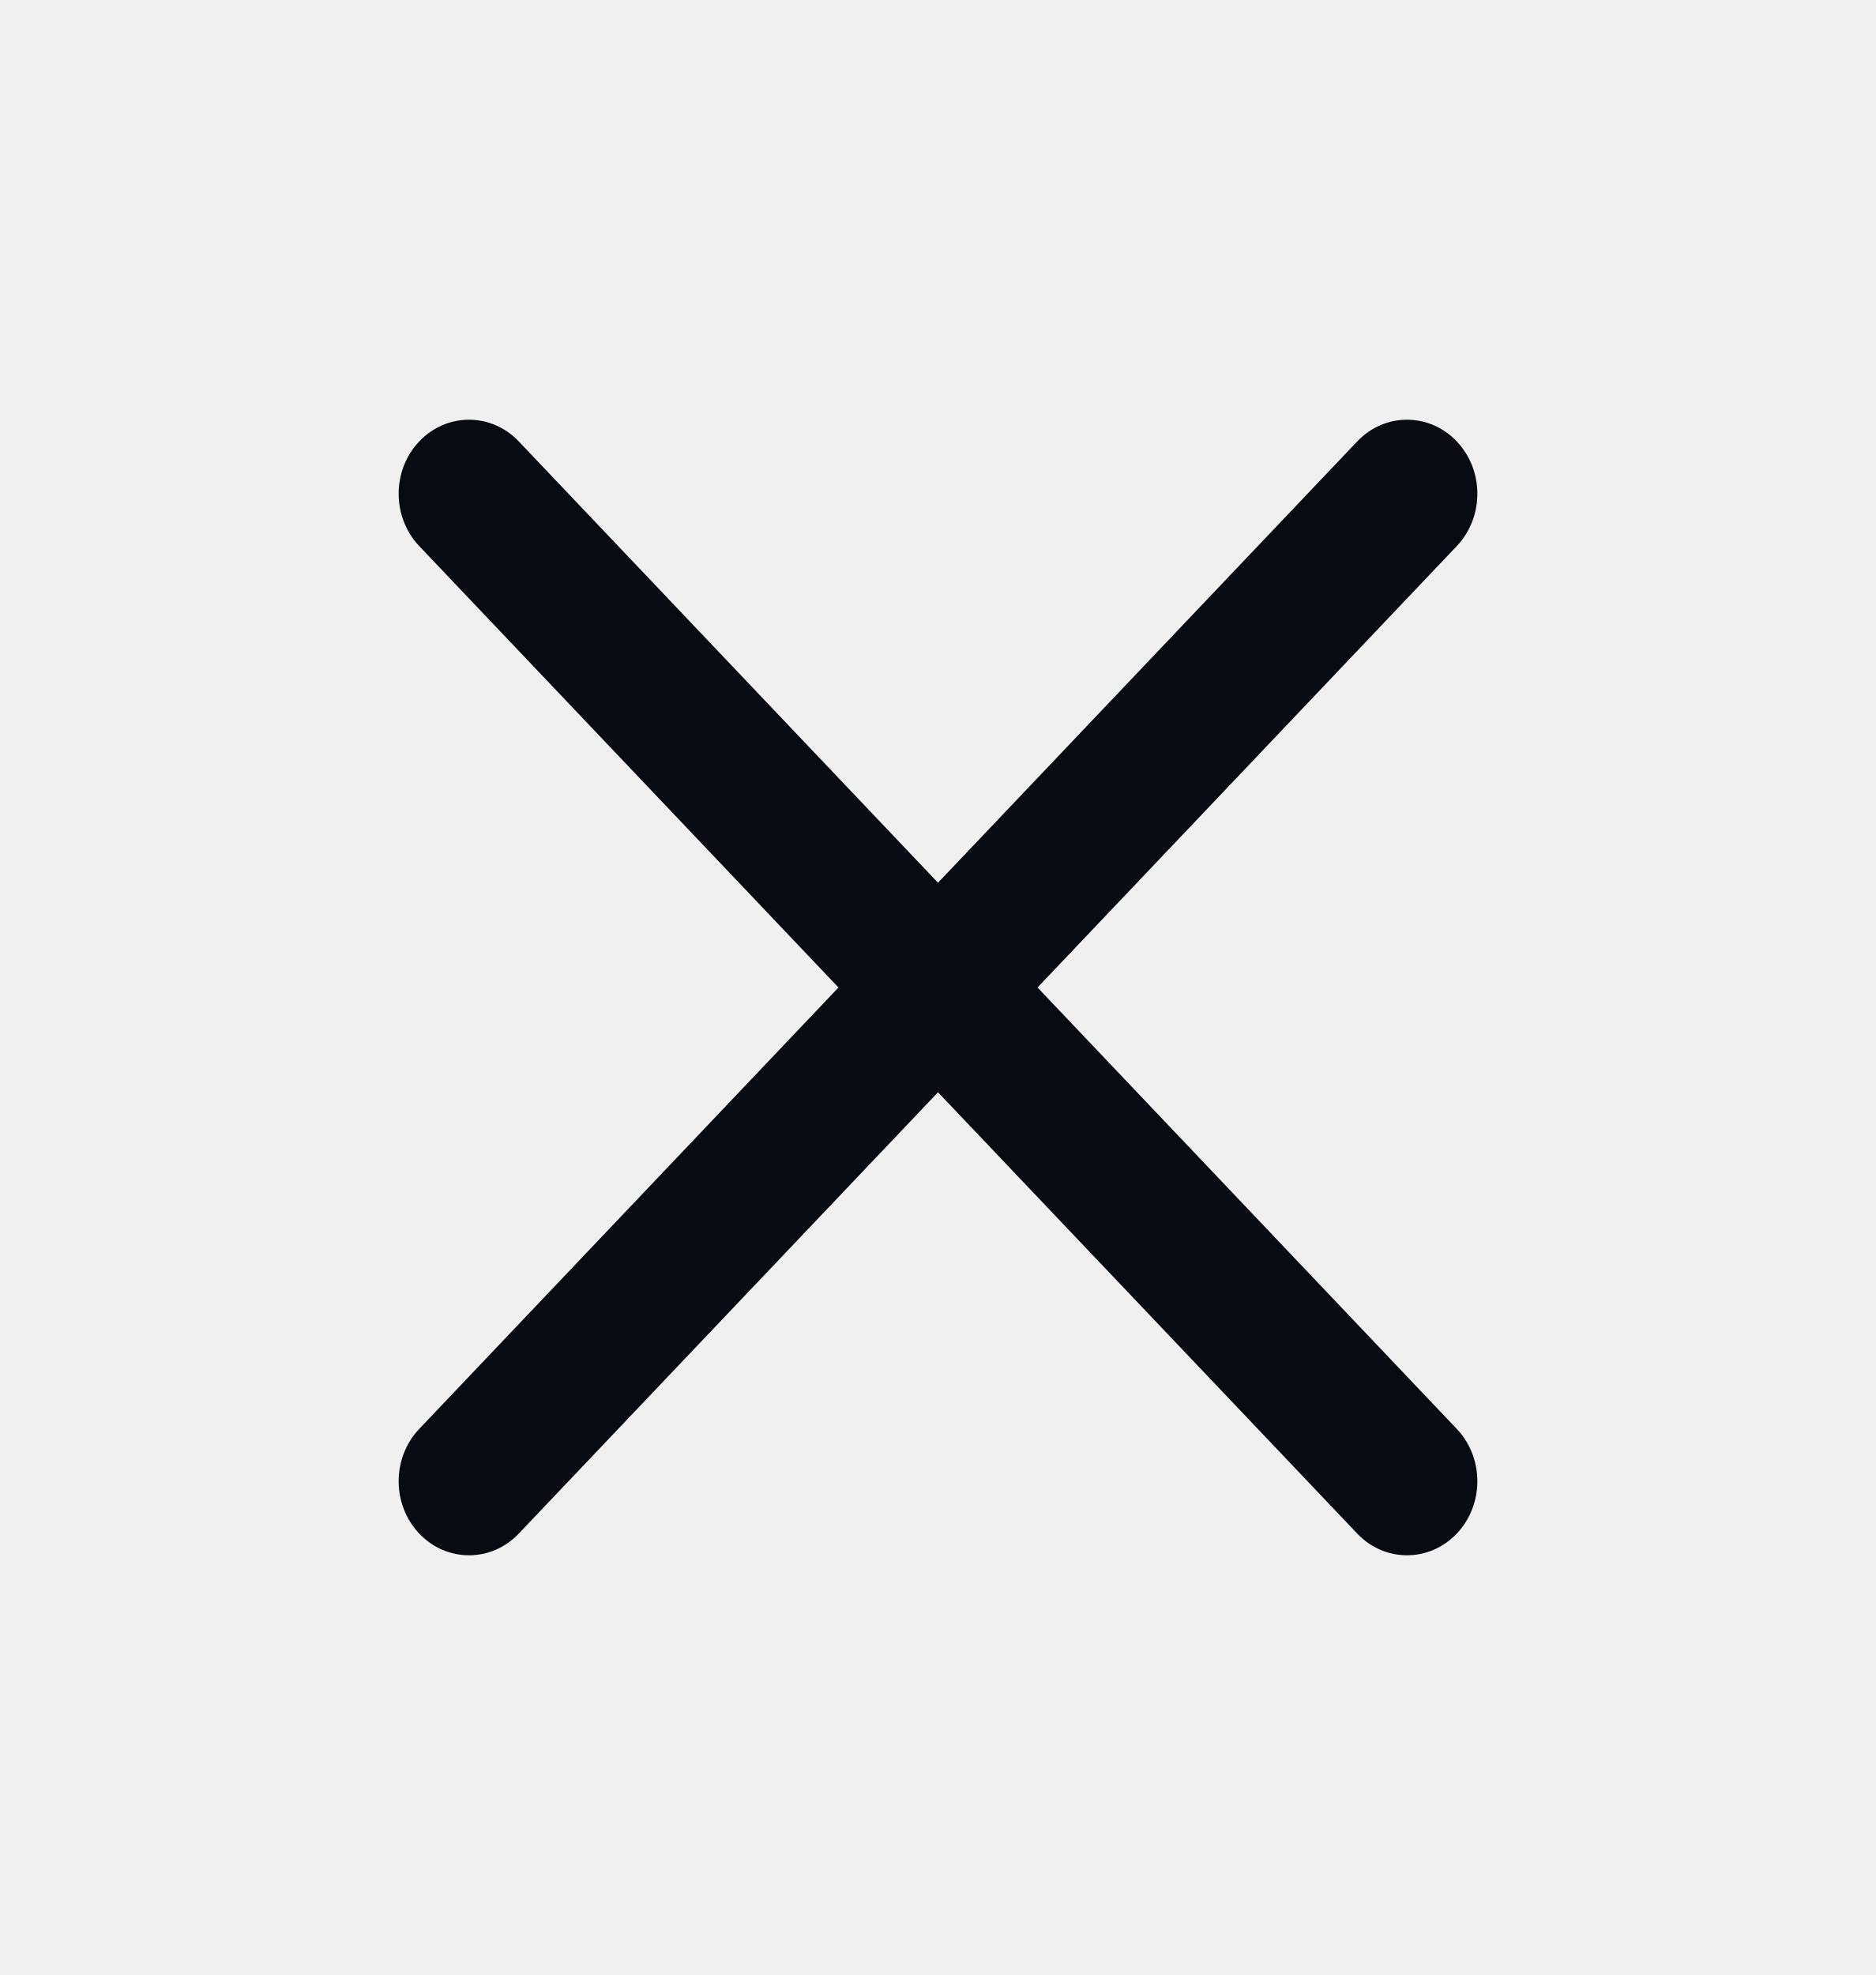
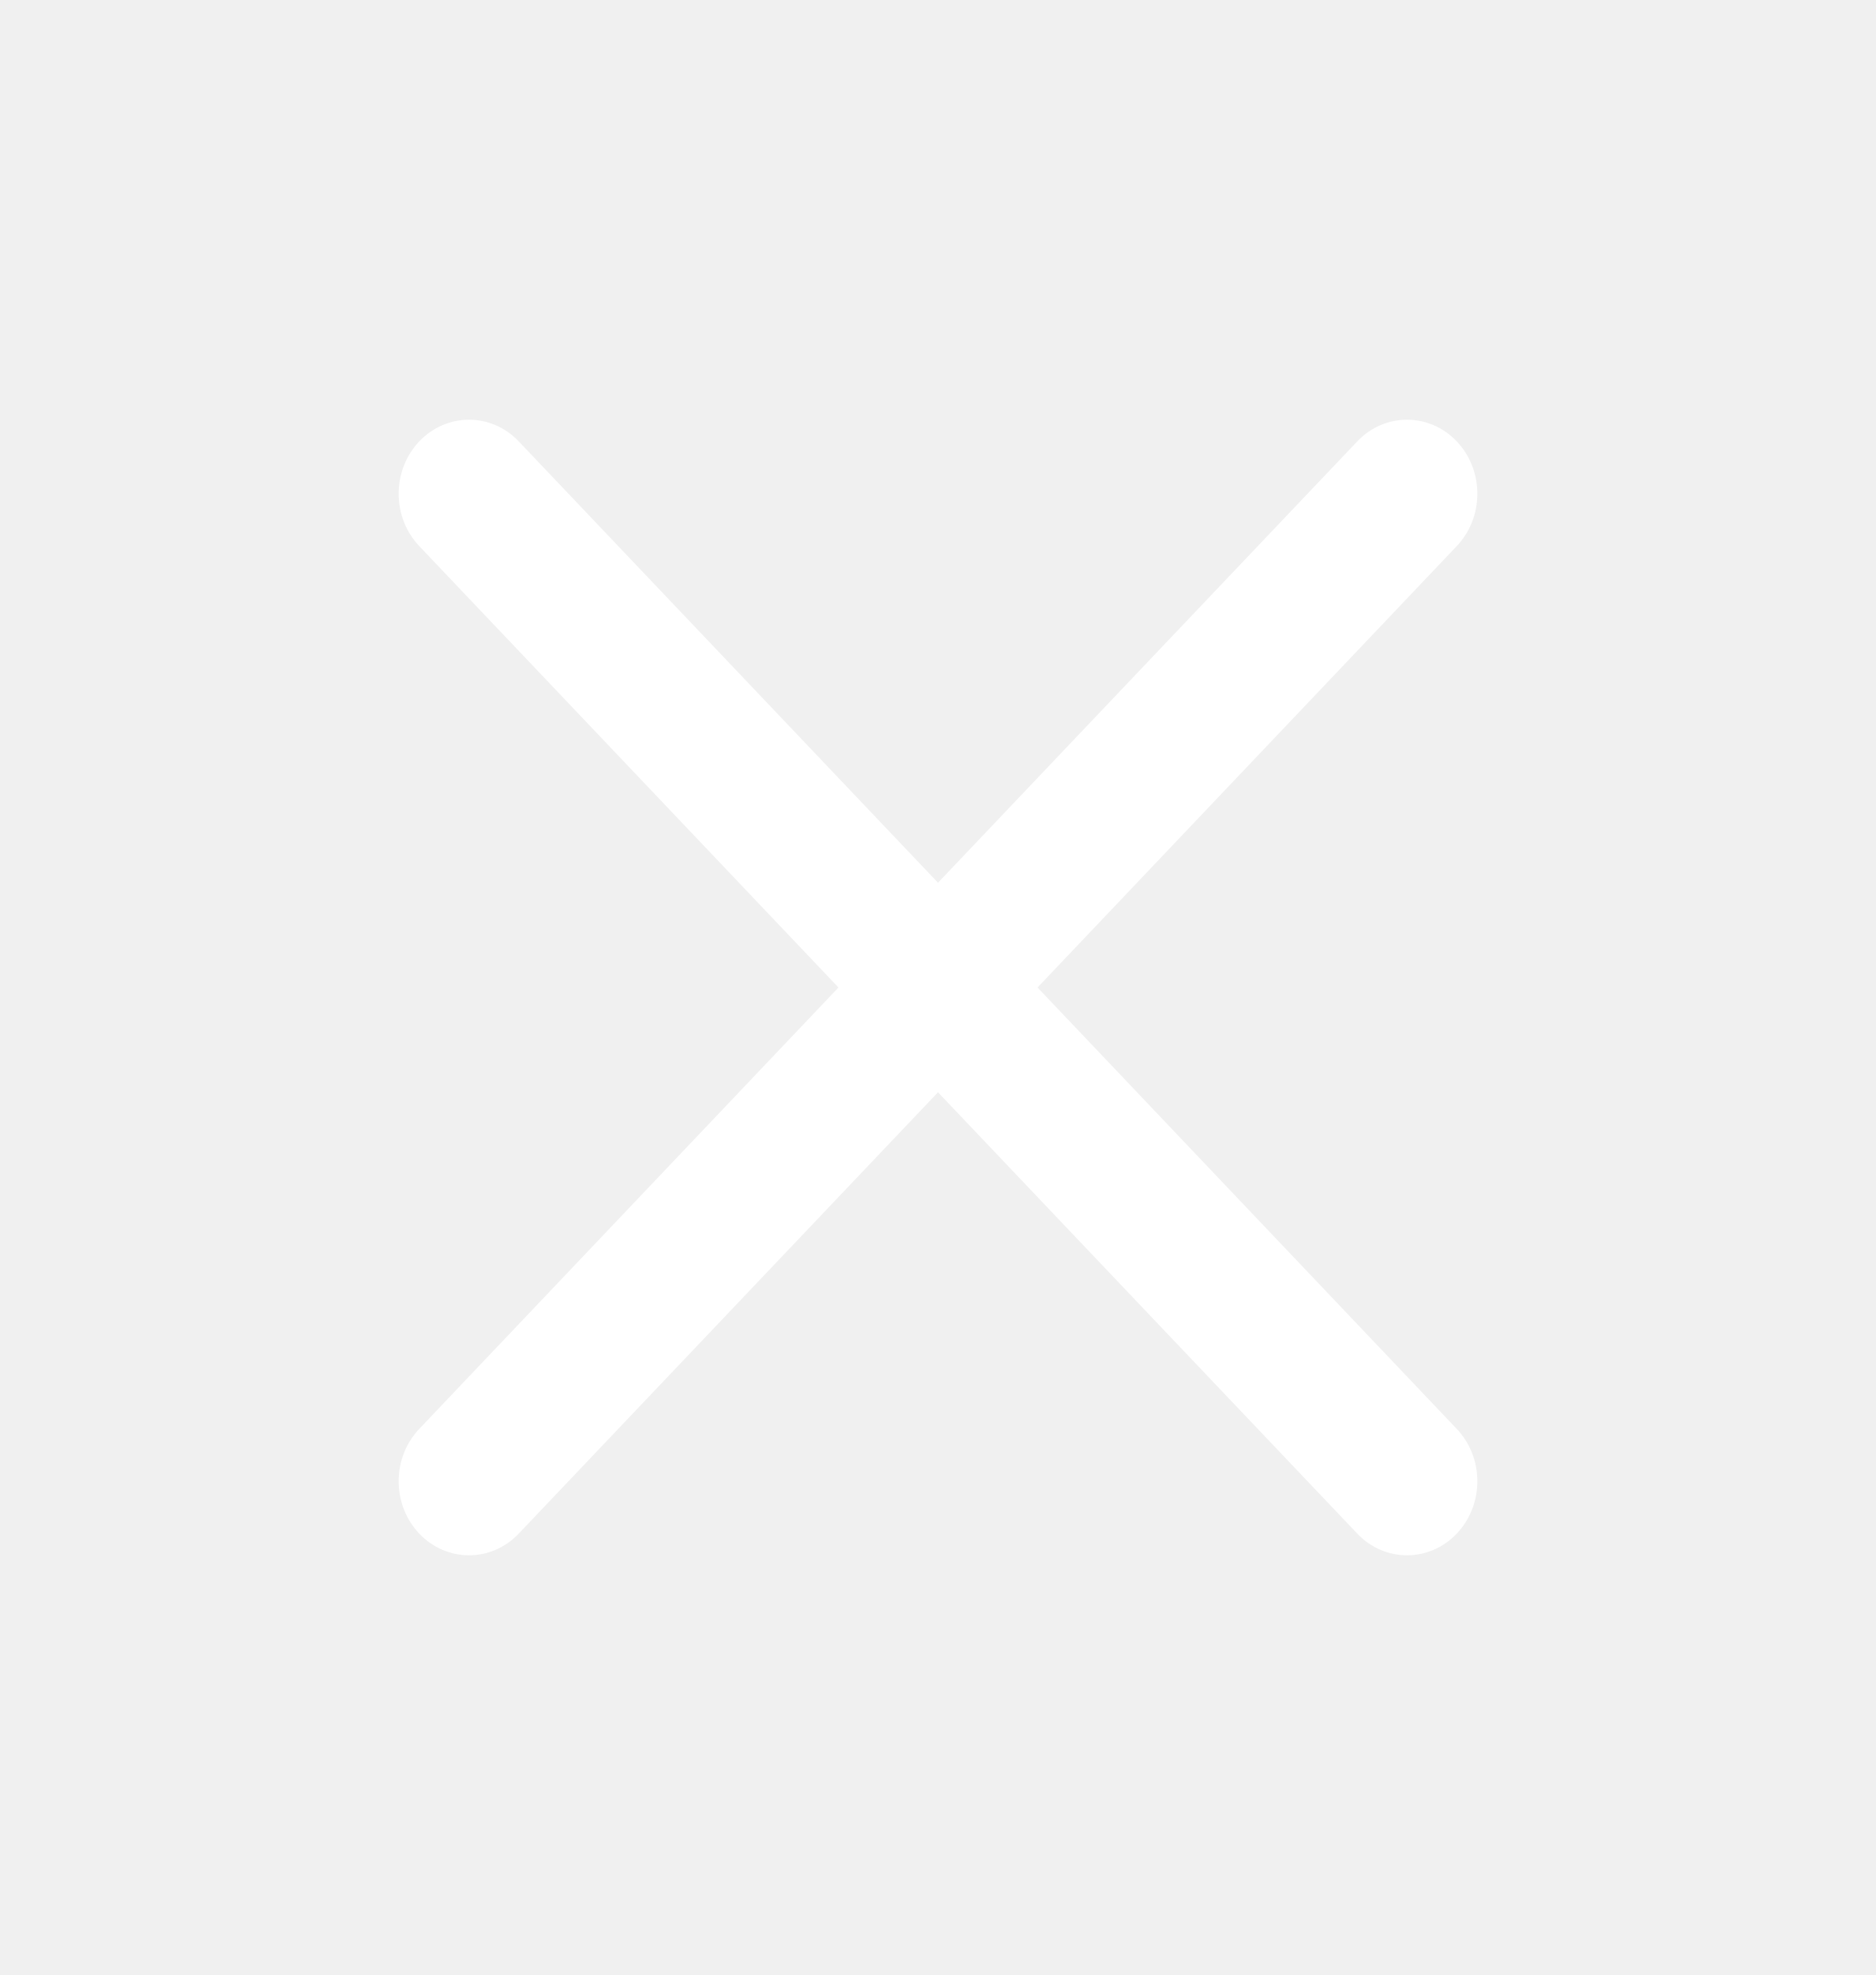
<svg xmlns="http://www.w3.org/2000/svg" width="19" height="20" viewBox="0 0 19 20" fill="none">
-   <path fill-rule="evenodd" clip-rule="evenodd" d="M4.246 4.47C4.524 4.177 4.976 4.177 5.254 4.47L9.5 8.939L13.746 4.47C14.024 4.177 14.476 4.177 14.754 4.47C15.032 4.763 15.032 5.237 14.754 5.53L10.508 10L14.754 14.47C15.032 14.763 15.032 15.237 14.754 15.53C14.476 15.823 14.024 15.823 13.746 15.53L9.5 11.061L5.254 15.53C4.976 15.823 4.524 15.823 4.246 15.53C3.968 15.237 3.968 14.763 4.246 14.47L8.492 10L4.246 5.53C3.968 5.237 3.968 4.763 4.246 4.47Z" fill="#080B12" />
+   <path fill-rule="evenodd" clip-rule="evenodd" d="M4.246 4.47C4.524 4.177 4.976 4.177 5.254 4.47L9.5 8.939L13.746 4.47C14.024 4.177 14.476 4.177 14.754 4.47C15.032 4.763 15.032 5.237 14.754 5.53L10.508 10L14.754 14.47C15.032 14.763 15.032 15.237 14.754 15.53C14.476 15.823 14.024 15.823 13.746 15.53L9.5 11.061L5.254 15.53C4.976 15.823 4.524 15.823 4.246 15.53C3.968 15.237 3.968 14.763 4.246 14.47L8.492 10L4.246 5.53C3.968 5.237 3.968 4.763 4.246 4.47Z" fill="#ffffff" />
</svg>
